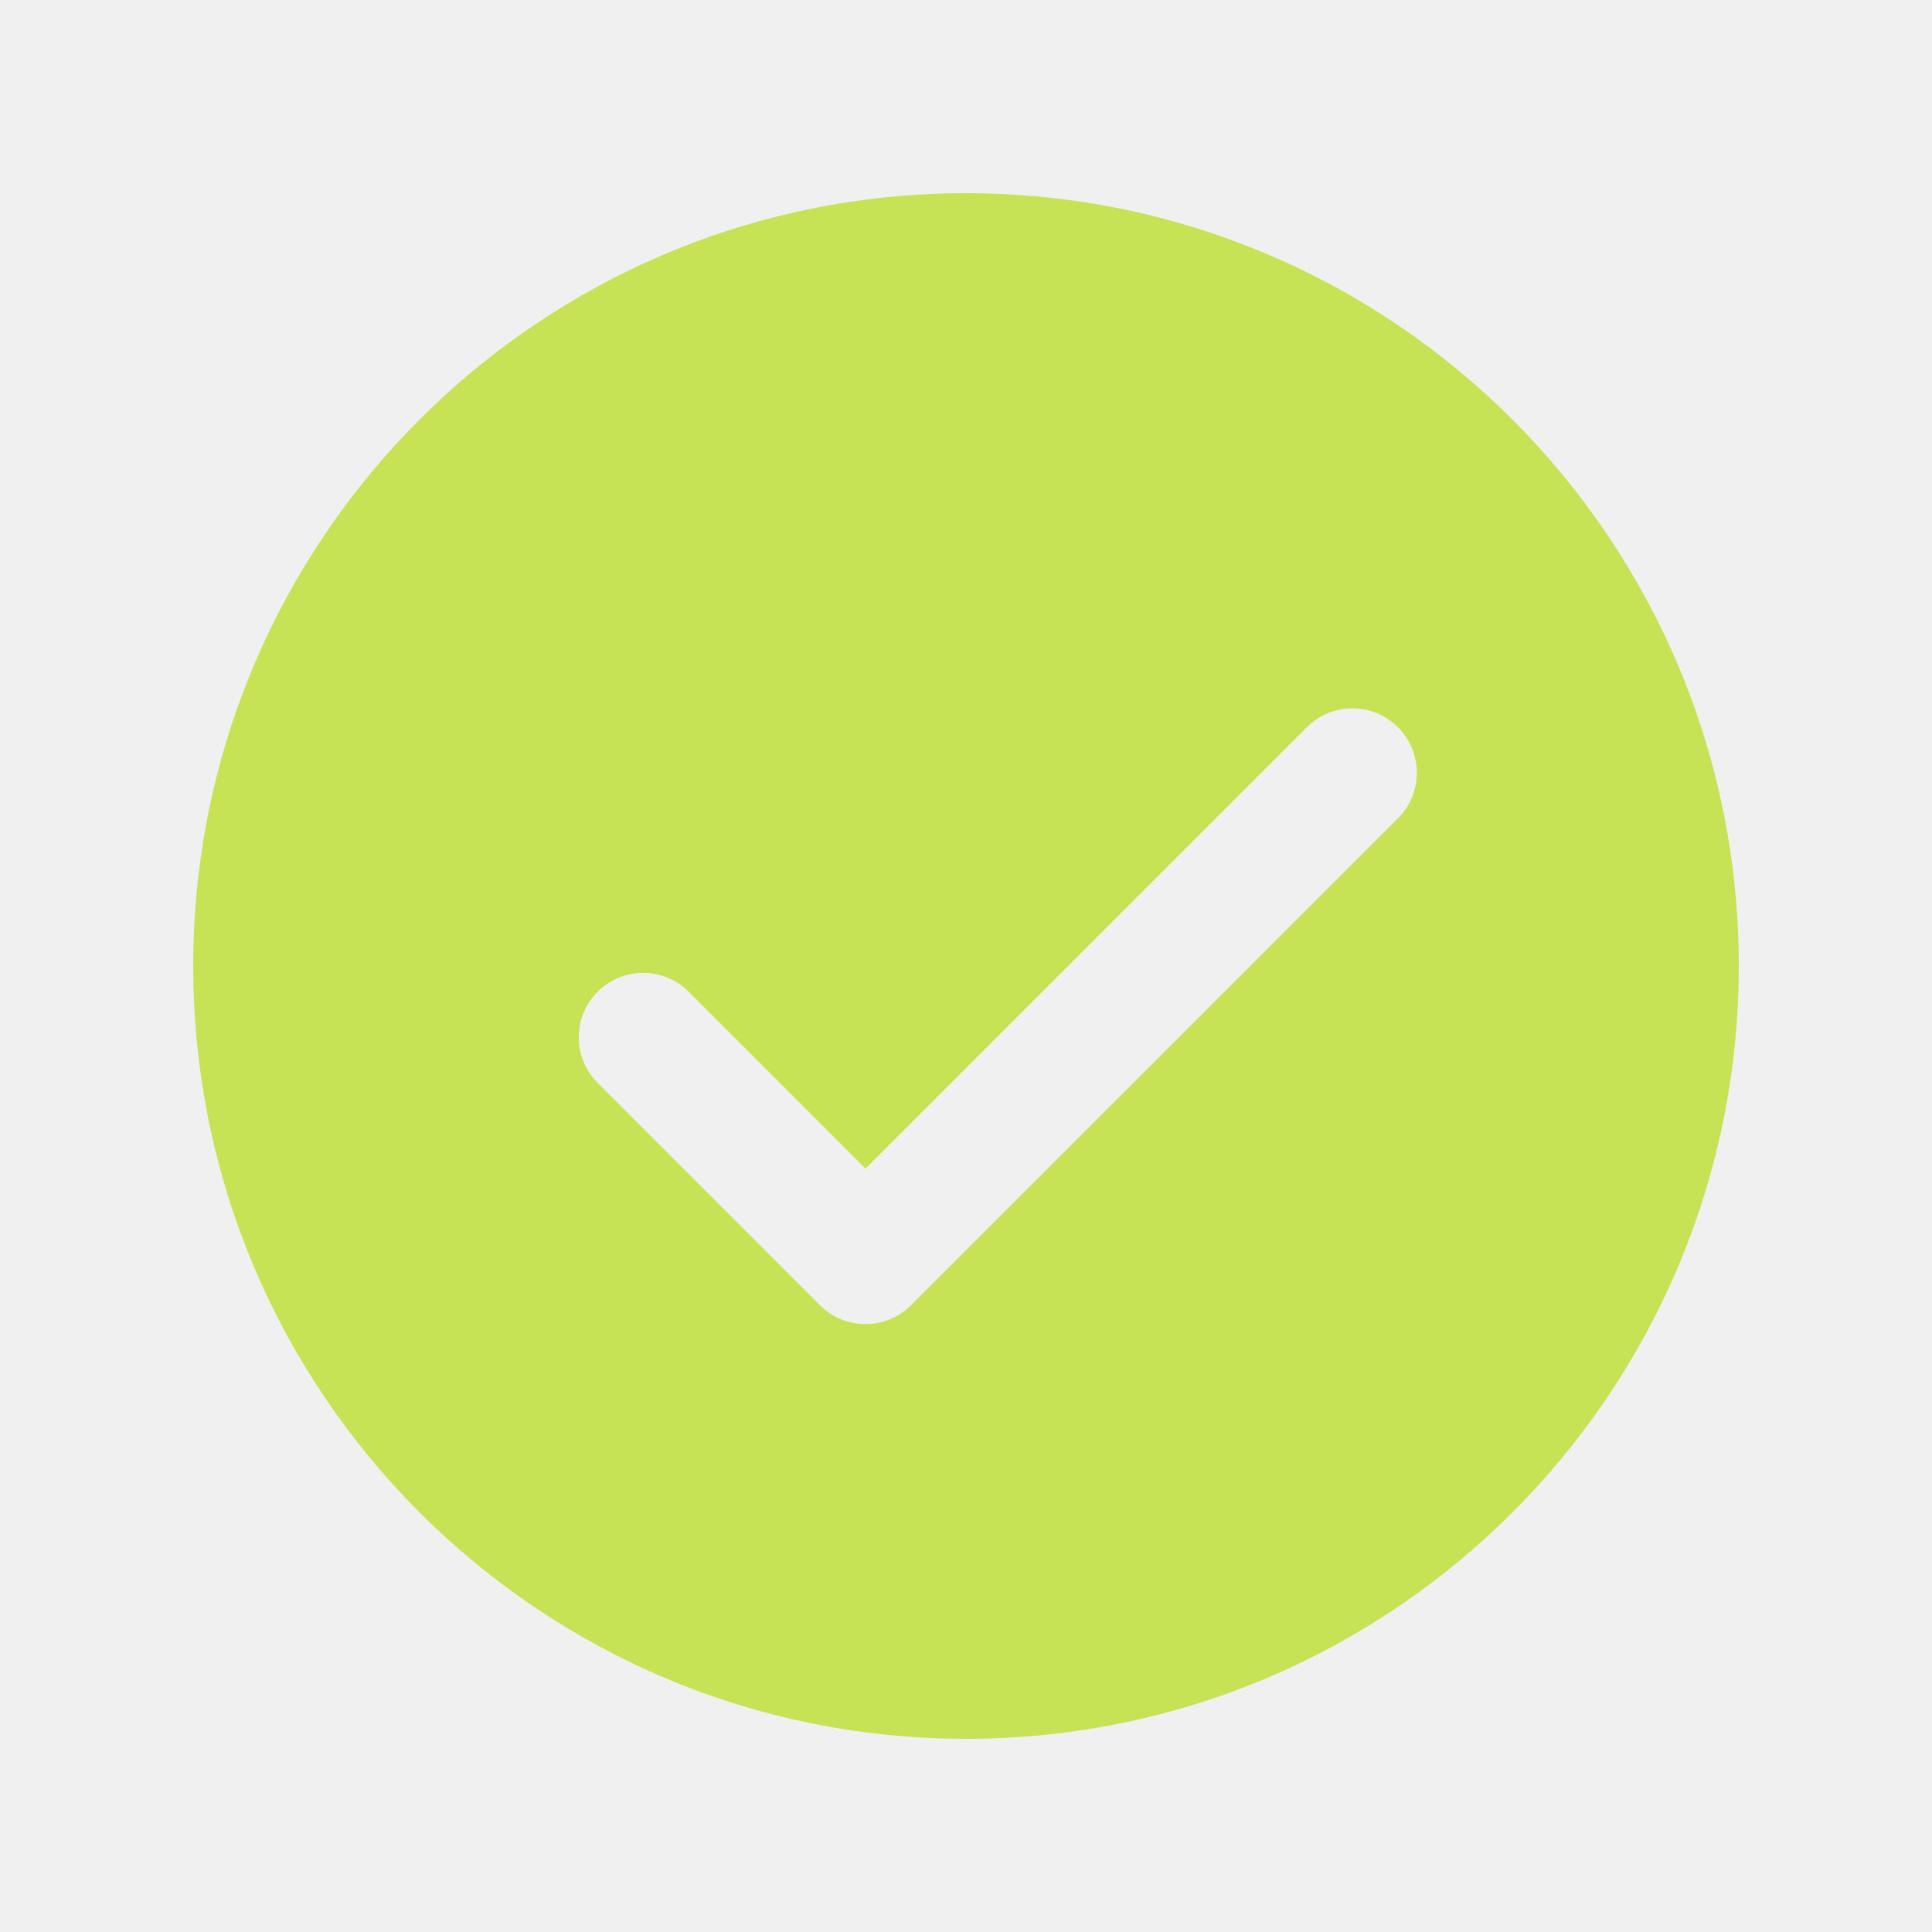
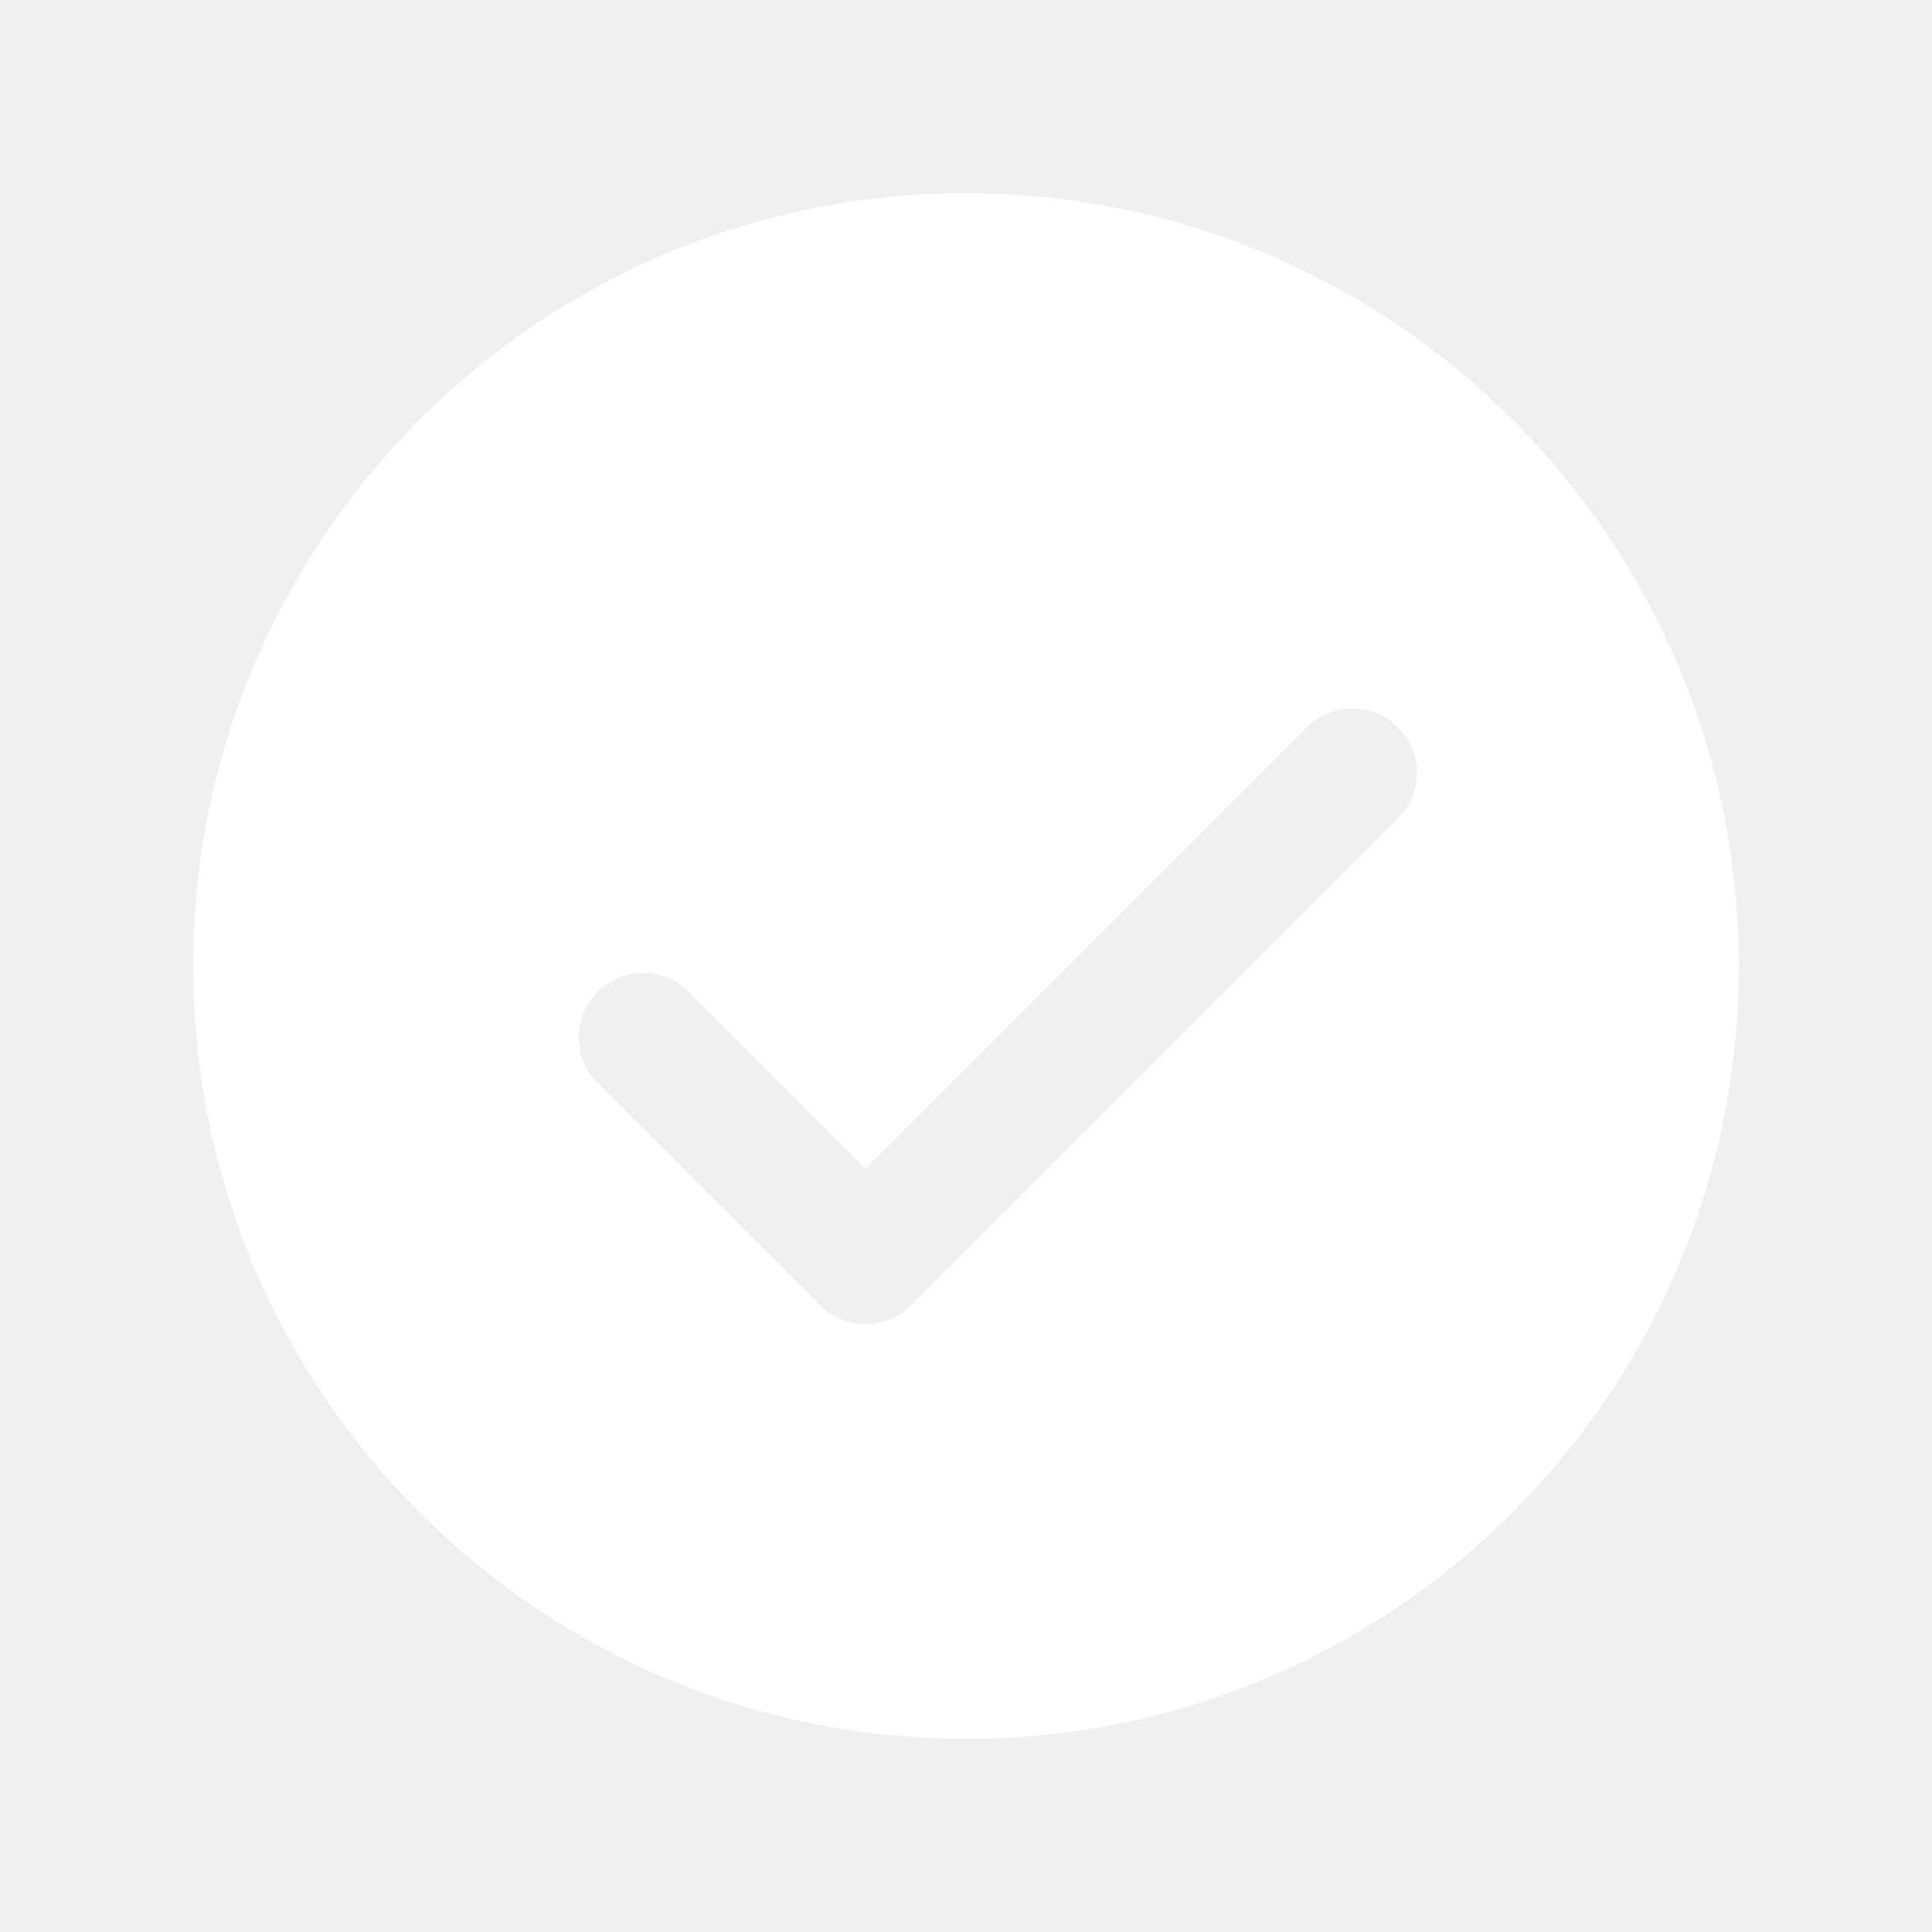
<svg xmlns="http://www.w3.org/2000/svg" xmlns:xlink="http://www.w3.org/1999/xlink" width="68px" height="68px" viewbox="0 0 68 68" version="1.1">
  <defs>
    <filter id="filter_1">
      <feColorMatrix in="SourceGraphic" type="matrix" values="0 0 0 0 0.565 0 0 0 0 0.769 0 0 0 0 0.094 0 0 0 1 0" />
    </filter>
-     <path d="M0 0L68 0L68 68L0 68L0 0Z" id="path_1" />
+     <filter id="filter_2">
+       <feColorMatrix in="SourceGraphic" type="matrix" values="0 0 0 0 1 0 0 0 0 1 0 0 0 0 1 0 0 0 1 0" />
+     </filter>
+     <path d="M0 0L68 0L68 68L0 68L0 0L0 0Z" id="path_1" />
    <clipPath id="mask_1">
      <use xlink:href="#path_1" />
    </clipPath>
  </defs>
-   <g id="Ok-icon" filter="url(#filter_1)">
-     <path d="M0 0L68 0L68 68L0 68L0 0Z" id="Background" fill="none" fill-rule="evenodd" stroke="none" />
-     <g clip-path="url(#mask_1)">
-       <path d="M27.2 0C12.179 0 0 12.179 0 27.2C0 42.221 12.179 54.4 27.2 54.4C42.221 54.4 54.4 42.221 54.4 27.2C54.4 12.179 42.221 0 27.2 0L27.2 0ZM42.403 22.003L25.267 39.139C24.84 39.565 24.265 39.803 23.664 39.803C23.063 39.803 22.485 39.565 22.061 39.139L14.235 31.312C13.348 30.425 13.348 28.993 14.235 28.107C15.121 27.22 16.553 27.22 17.44 28.107L23.664 34.331L39.197 18.797C40.084 17.911 41.516 17.911 42.403 18.797C43.289 19.684 43.289 21.116 42.403 22.003L42.403 22.003Z" transform="translate(6.799995 6.800018)" id="Shape" fill="#FFFFFF" fill-rule="evenodd" stroke="none" />
+   <g id="Ok-icon">
+     <g id="Ok-icon" filter="url(#filter_2)">
+       <path d="M0 0L68 0L68 68L0 68L0 0L0 0Z" id="Background" fill="none" fill-rule="evenodd" stroke="none" />
+       <g id="Mask-group">
+         <path d="M0 0L68 0L68 68L0 68L0 0L0 0Z" id="path_1" fill="none" fill-rule="evenodd" stroke="none" />
+         <g clip-path="url(#mask_1)">
+           <g id="Group" transform="translate(6.799995 6.800018)" filter="url(#filter_1)">
+             <path d="M27.2 0C12.179 0 0 12.179 0 27.2C0 42.221 12.179 54.4 27.2 54.4C42.221 54.4 54.4 42.221 54.4 27.2C54.4 12.179 42.221 0 27.2 0L27.2 0L27.2 0ZM42.403 22.003L25.267 39.139C24.84 39.565 24.265 39.803 23.664 39.803C23.063 39.803 22.485 39.565 22.061 39.139L14.235 31.312C13.348 30.425 13.348 28.993 14.235 28.107C15.121 27.22 16.553 27.22 17.44 28.107L23.664 34.331L39.197 18.797C40.084 17.911 41.516 17.911 42.403 18.797C43.289 19.684 43.289 21.116 42.403 22.003L42.403 22.003L42.403 22.003Z" id="Shape" fill="#FFFFFF" fill-rule="evenodd" stroke="none" />
+           </g>
+         </g>
+       </g>
    </g>
  </g>
</svg>
